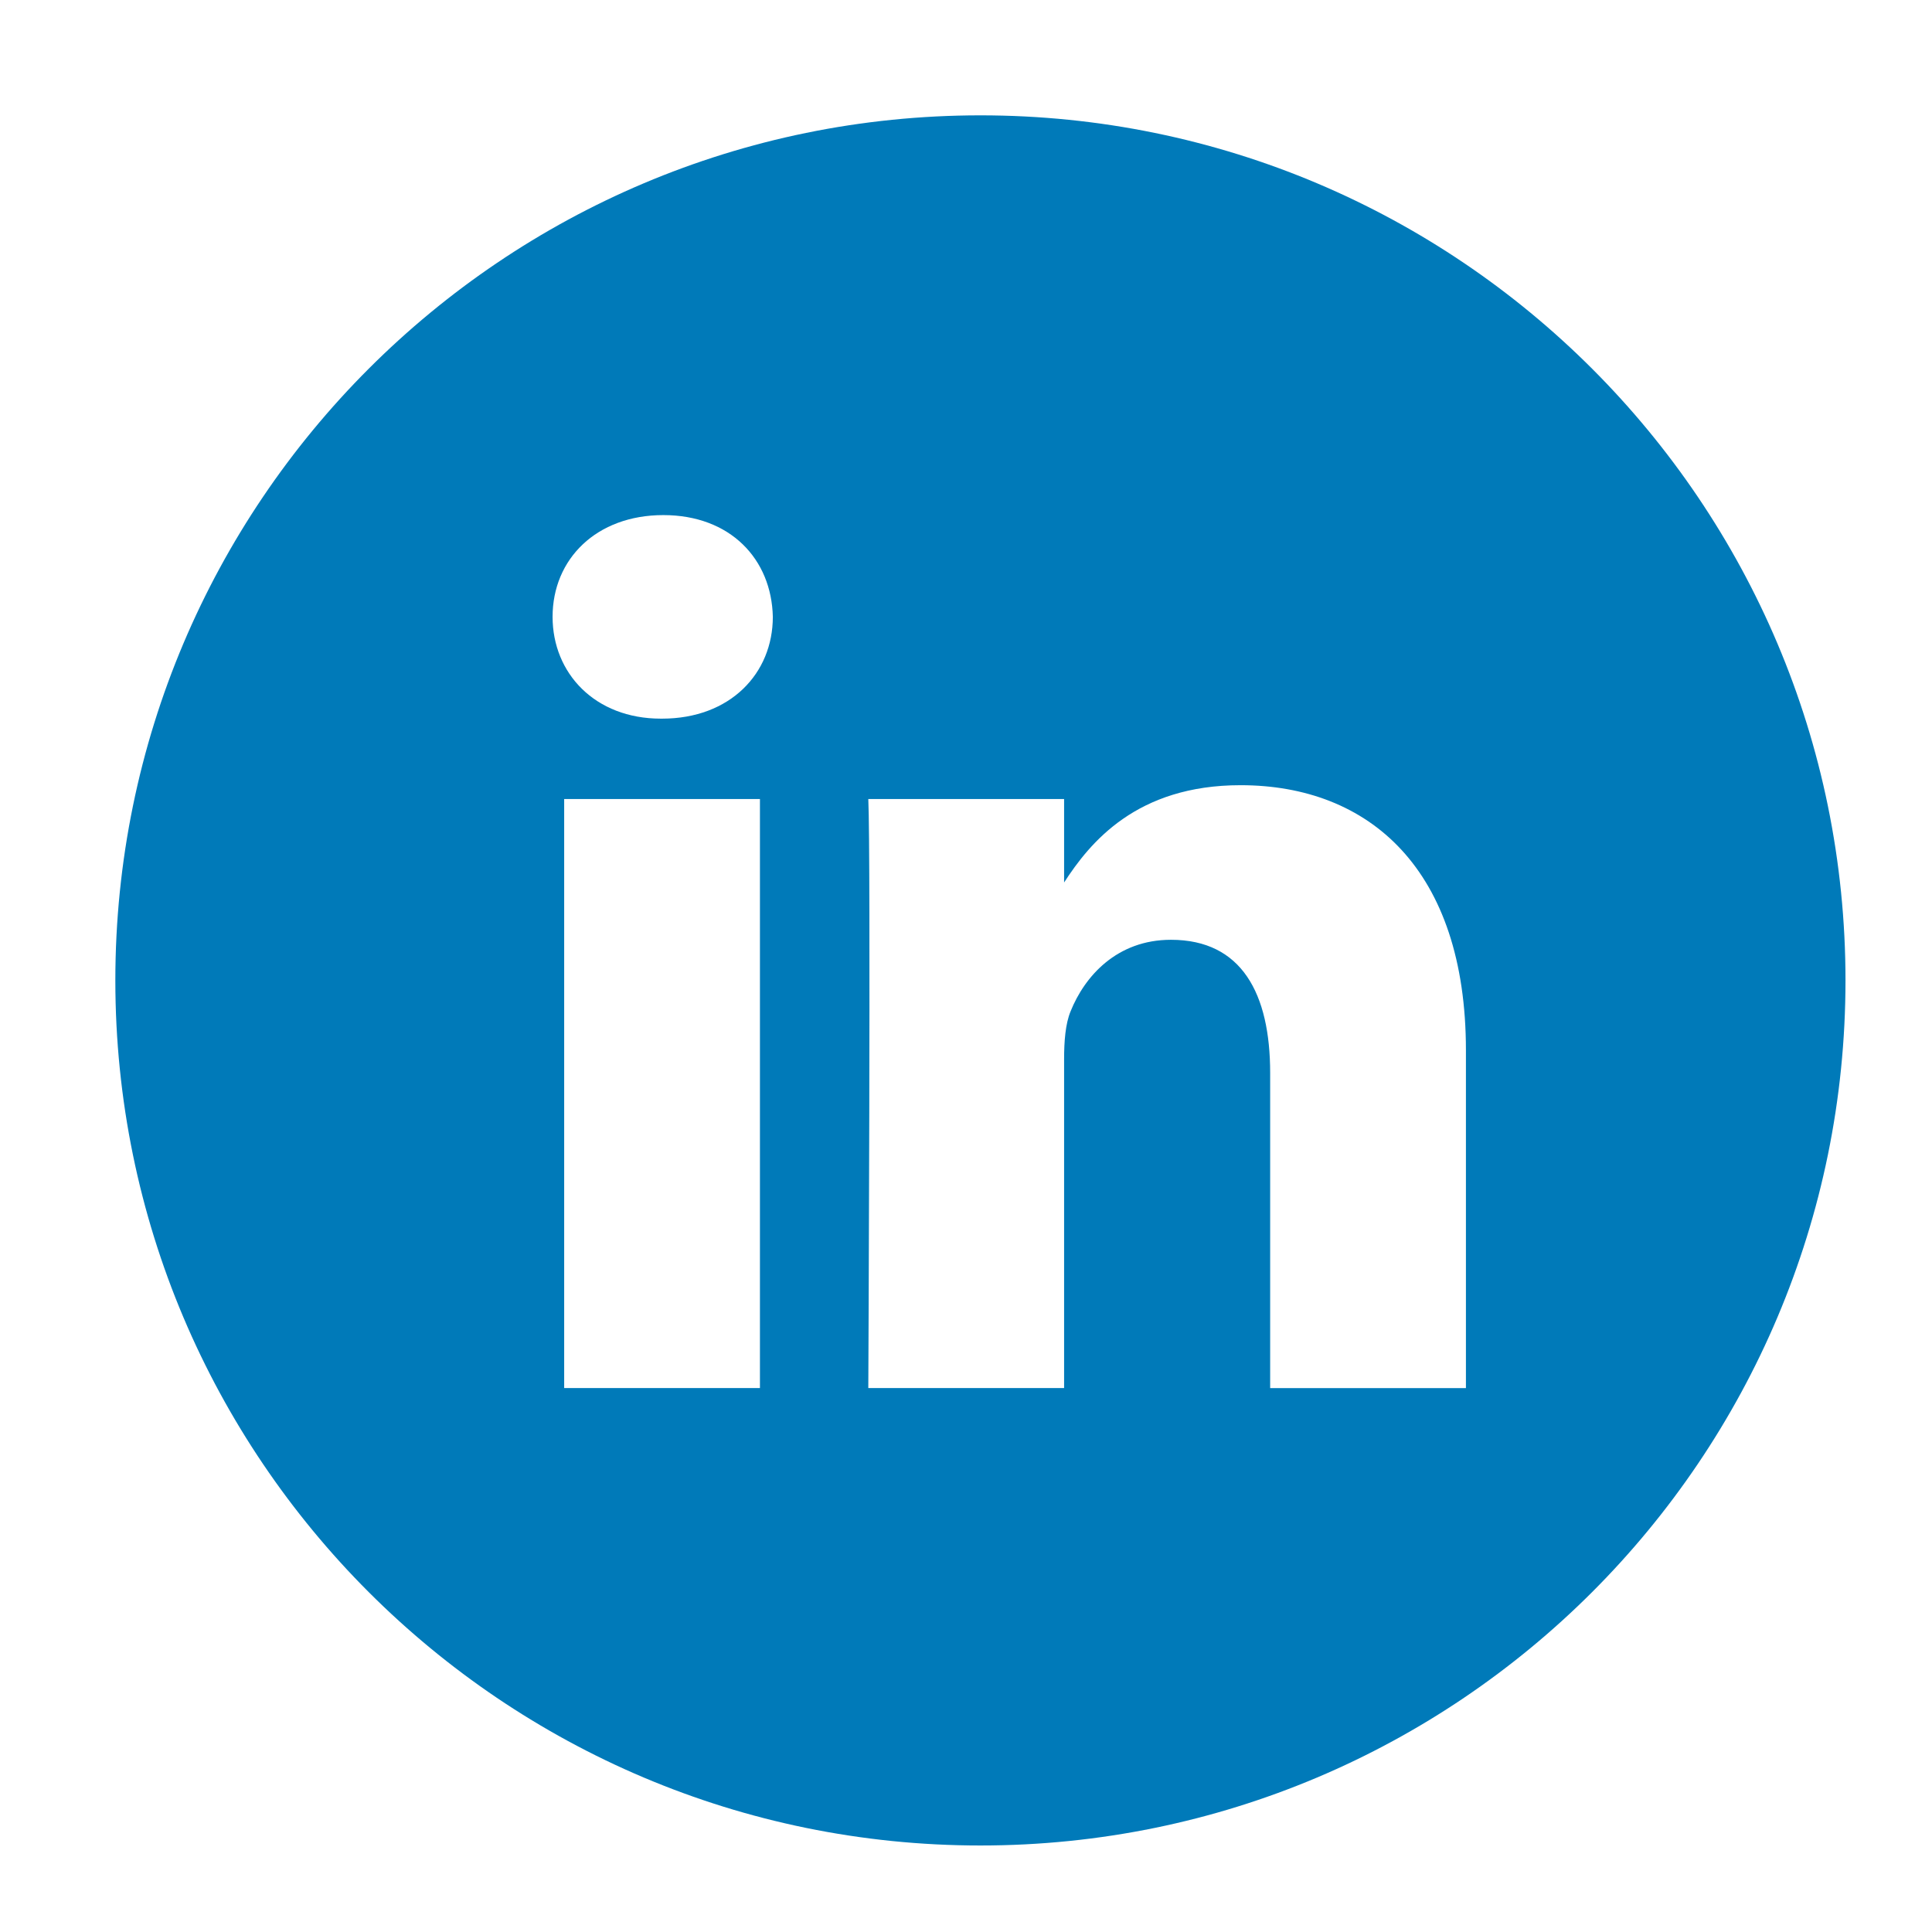
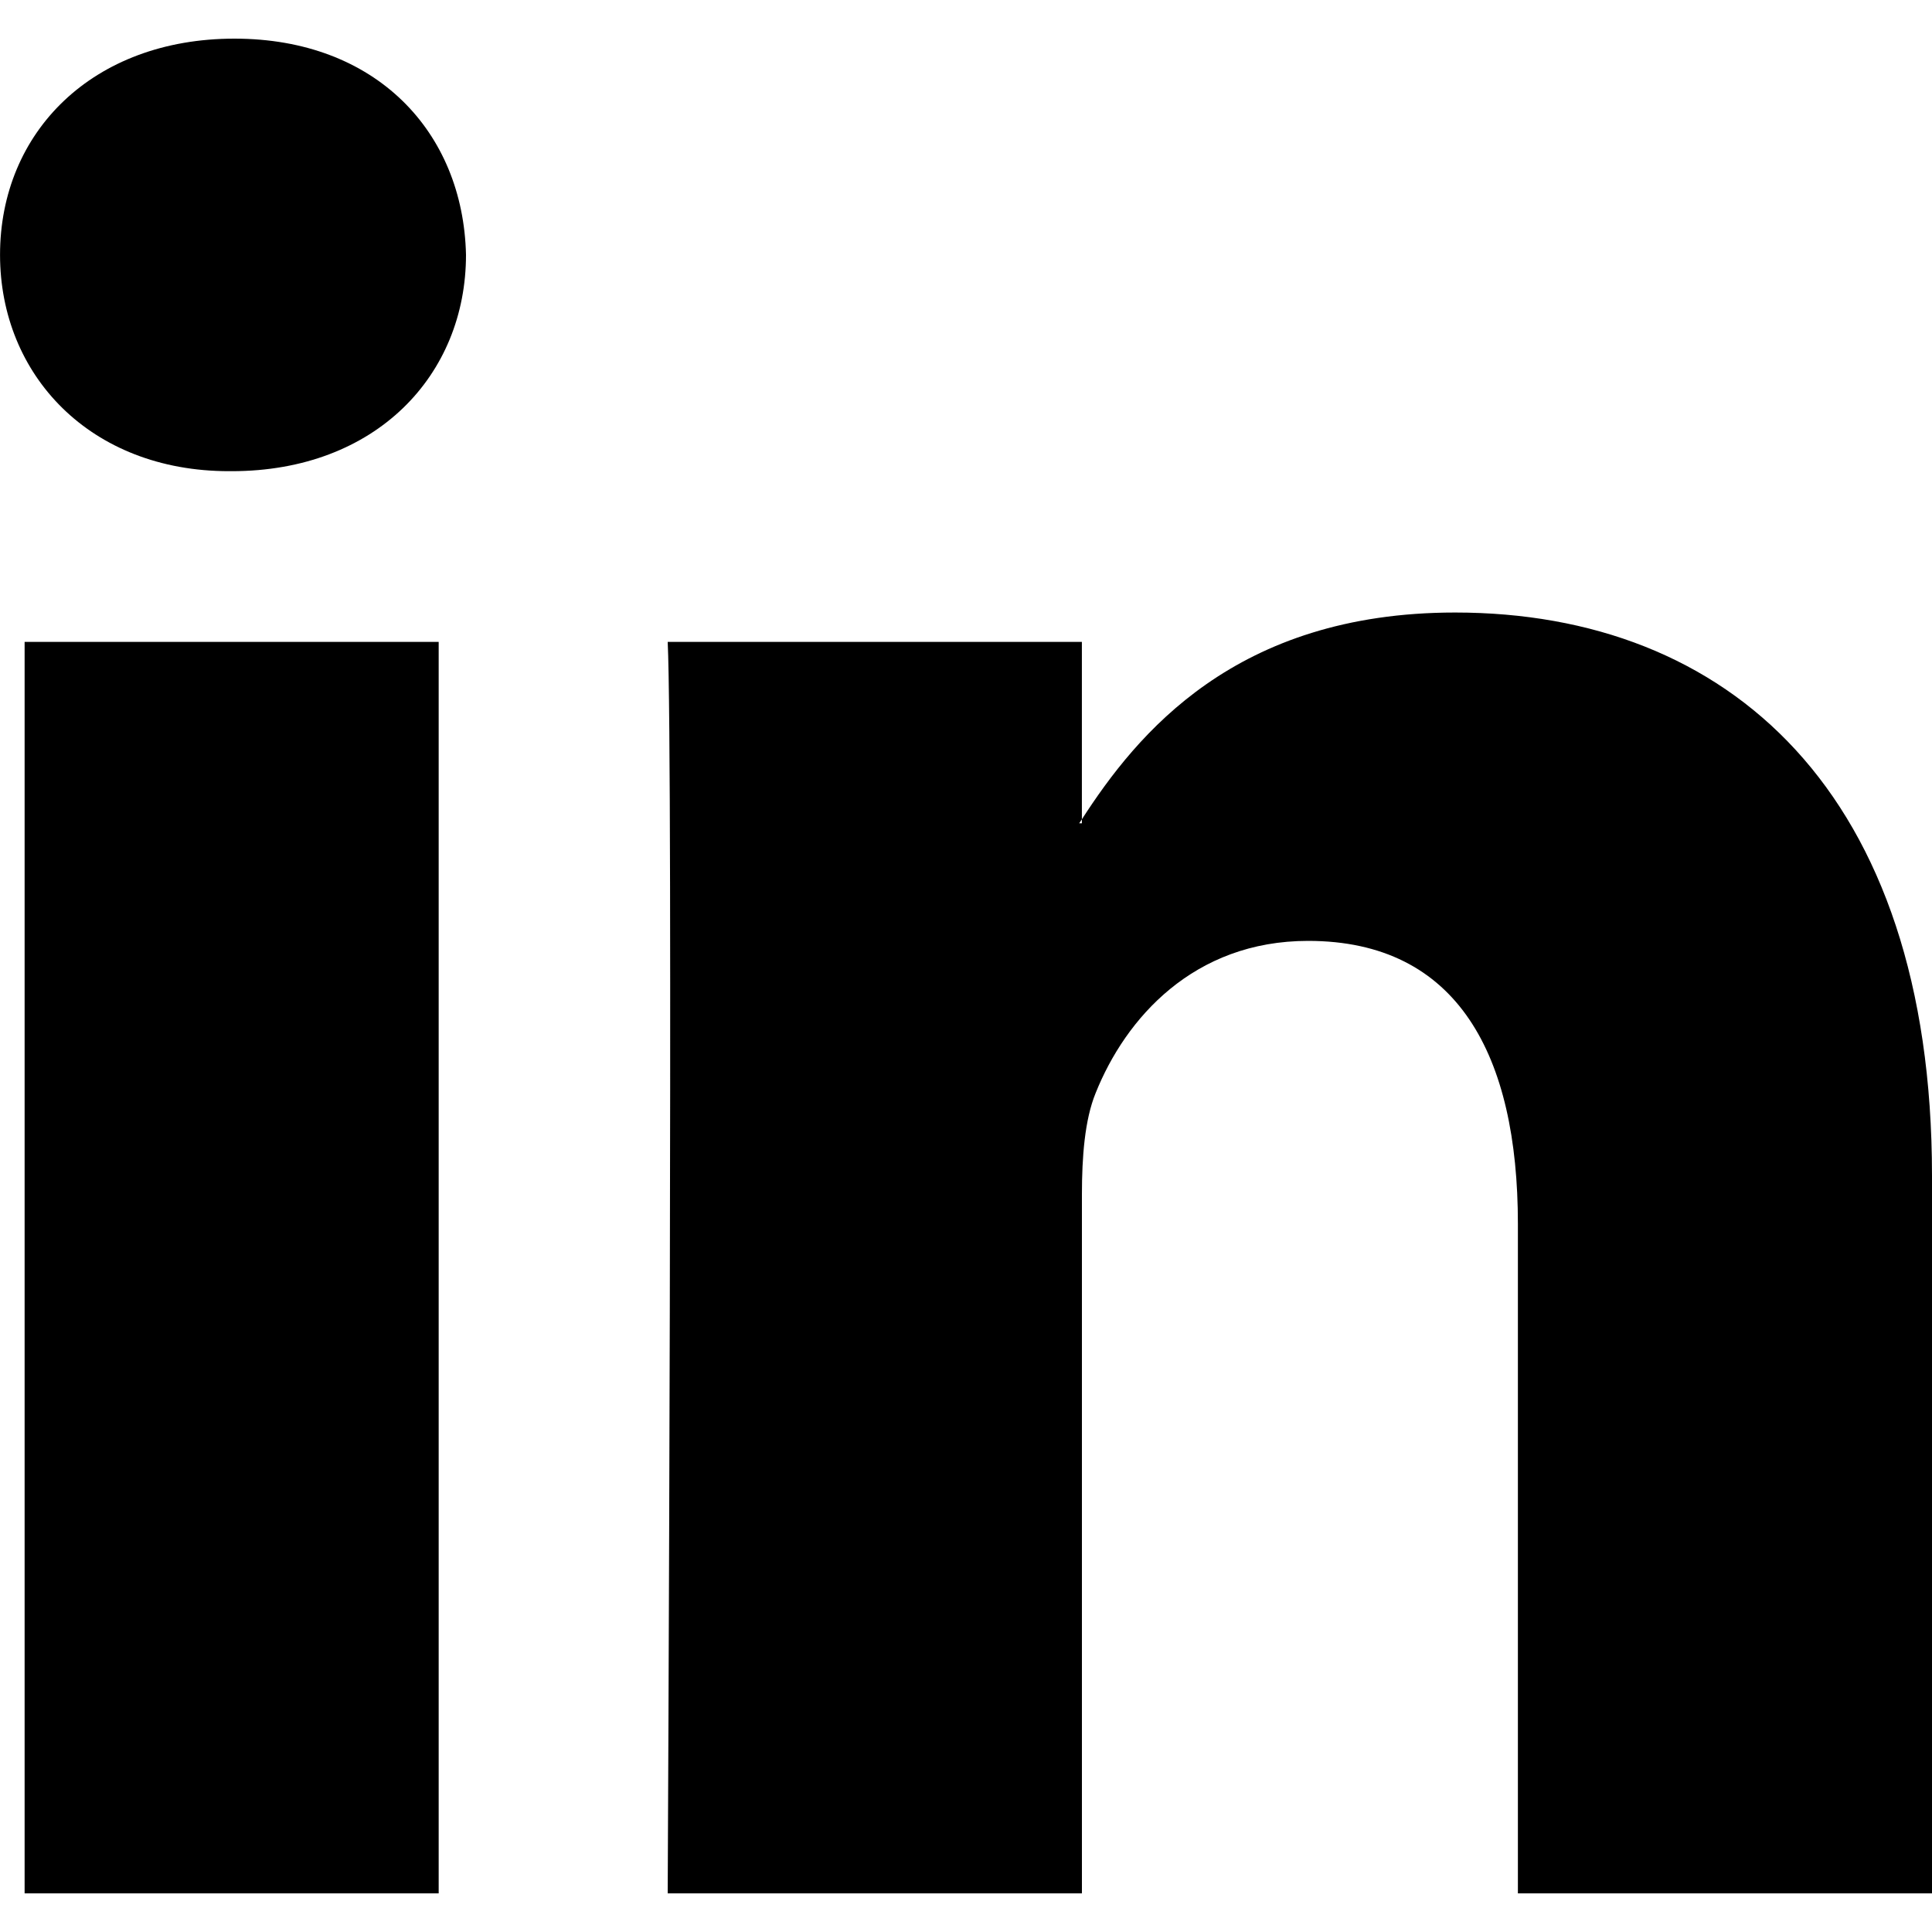
- <svg xmlns="http://www.w3.org/2000/svg" height="67px" id="Layer_1" style="enable-background:new 0 0 67 67;" version="1.1" viewBox="0 0 67 67" width="67px" xml:space="preserve">
-   <path d="M50.837,48.137V36.425c0-6.275-3.35-9.195-7.816-9.195  c-3.604,0-5.219,1.983-6.119,3.374V27.71h-6.79c0.09,1.917,0,20.427,0,20.427h6.79V36.729c0-0.609,0.044-1.219,0.224-1.655  c0.49-1.22,1.607-2.483,3.482-2.483c2.458,0,3.44,1.873,3.44,4.618v10.929H50.837z M22.959,24.922c2.367,0,3.842-1.57,3.842-3.531  c-0.044-2.003-1.475-3.528-3.797-3.528s-3.841,1.524-3.841,3.528c0,1.961,1.474,3.531,3.753,3.531H22.959z M34,64  C17.432,64,4,50.568,4,34C4,17.431,17.432,4,34,4s30,13.431,30,30C64,50.568,50.568,64,34,64z M26.354,48.137V27.71h-6.789v20.427  H26.354z" style="fill-rule:evenodd;clip-rule:evenodd;fill:#007AB9;" />
+ <svg xmlns="http://www.w3.org/2000/svg" version="1.1" id="Capa_1" x="0px" y="0px" width="50px" height="50px" viewBox="-205.442 512.558 50 50" enable-background="new -205.442 512.558 50 50" xml:space="preserve">
+   <g>
+     <path id="LinkedIn" d="M-155.442,542.988v18.57h-10.717v-17.326c0-4.354-1.55-7.324-5.429-7.324c-2.961,0-4.724,2.002-5.499,3.938   c-0.283,0.692-0.355,1.655-0.355,2.625v18.087h-10.72c0,0,0.145-29.347,0-32.388h10.719v4.591c-0.021,0.035-0.05,0.071-0.07,0.104   h0.07v-0.104c1.424-2.204,3.968-5.351,9.661-5.351C-160.729,528.411-155.442,533.04-155.442,542.988z M-199.375,513.558   c-3.667,0-6.066,2.416-6.066,5.595c0,3.108,2.33,5.599,5.924,5.599h0.072c3.738,0,6.063-2.489,6.063-5.599   C-193.453,515.974-195.708,513.558-199.375,513.558z M-204.805,561.558h10.716v-32.388h-10.716V561.558z" />
+   </g>
</svg>
